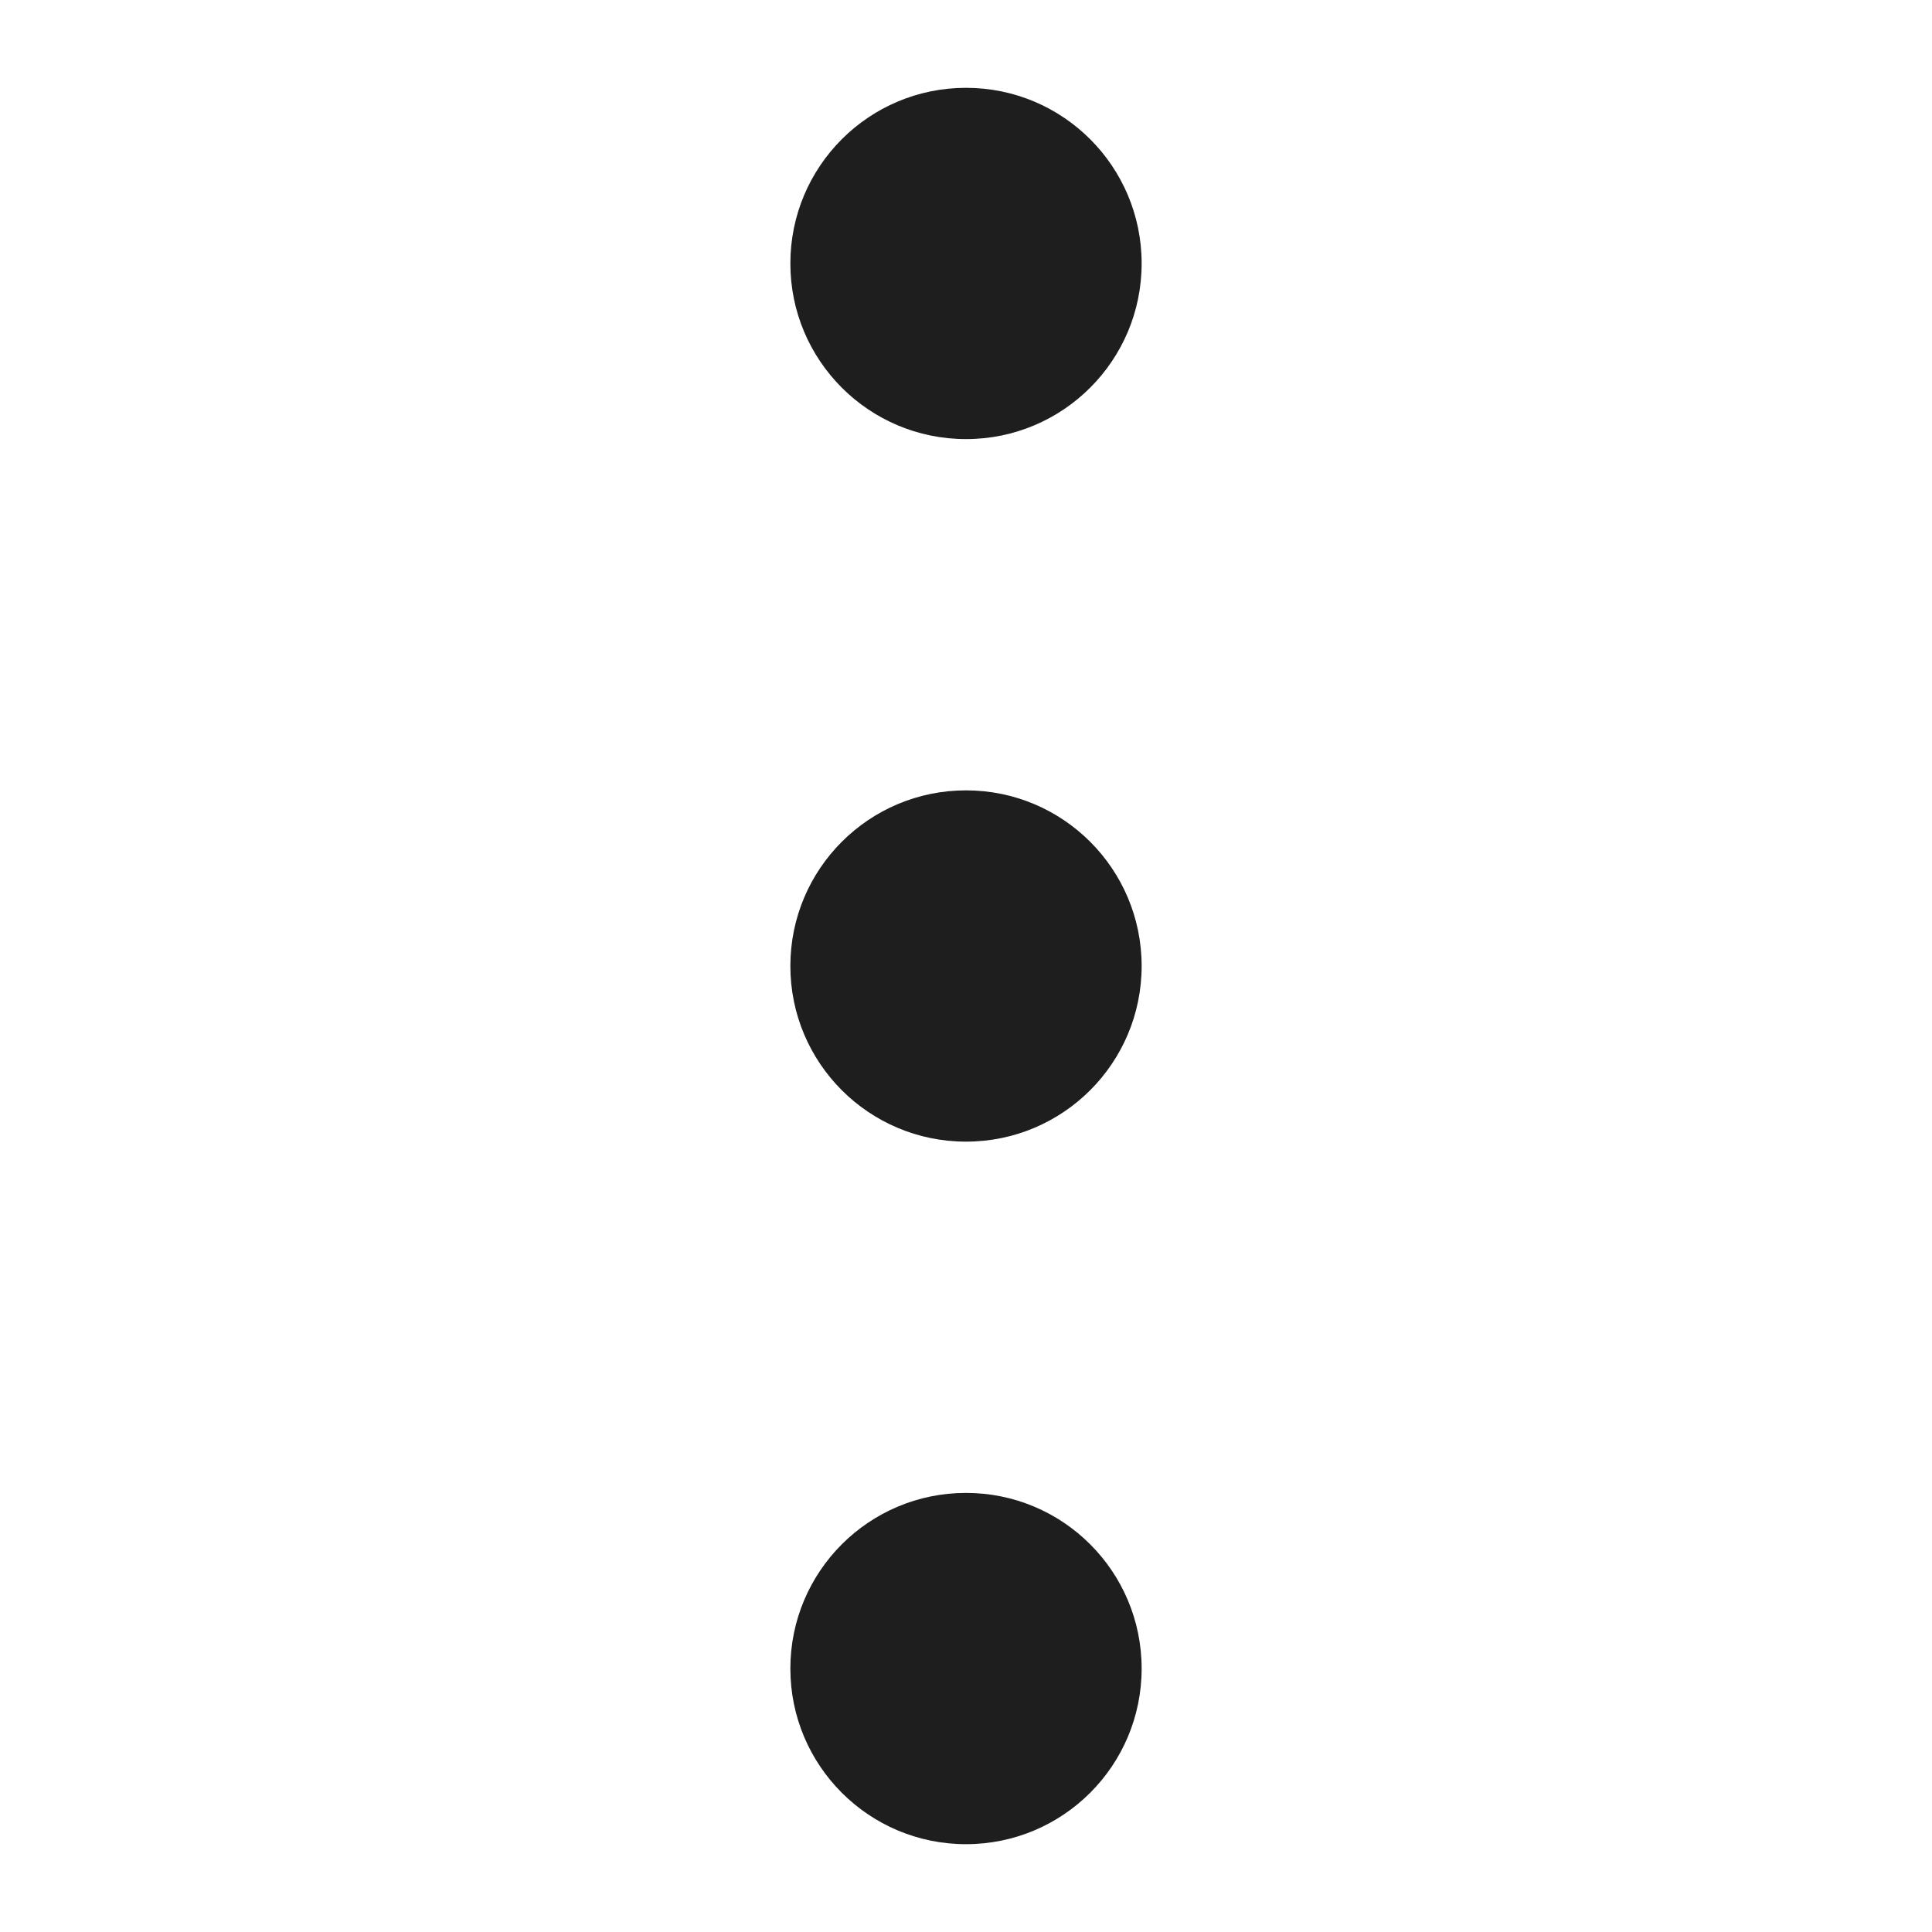
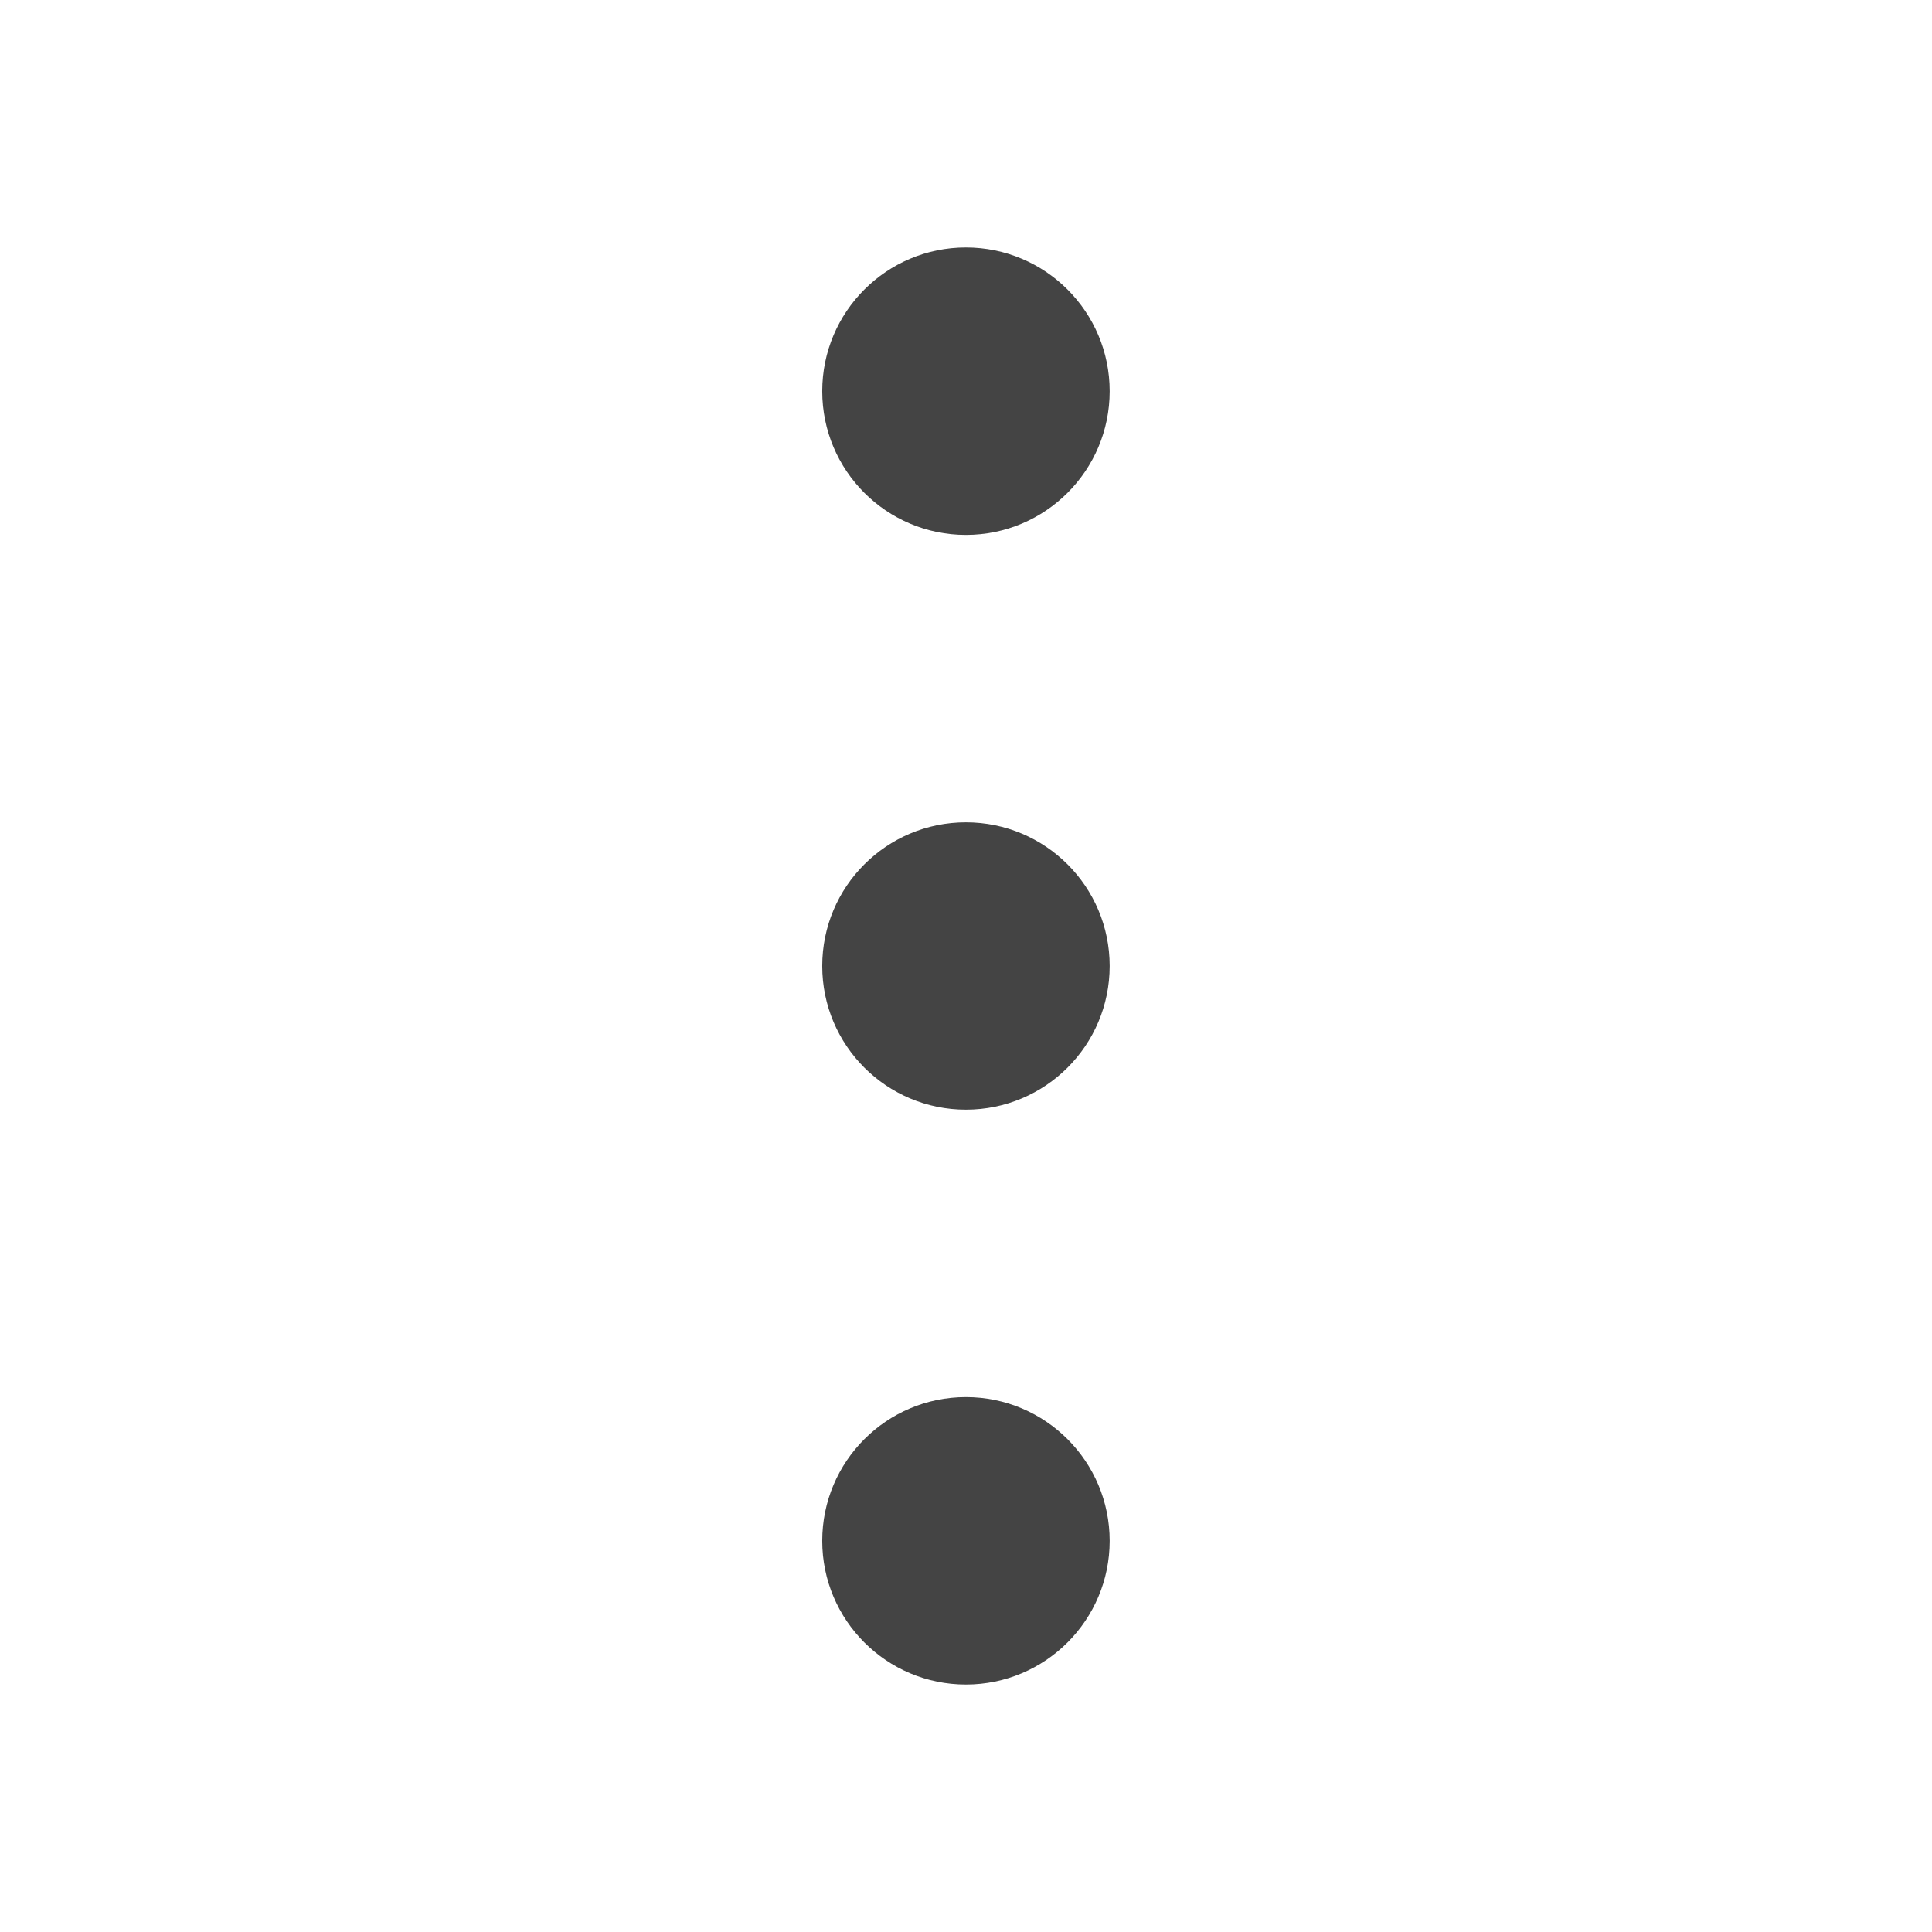
- <svg xmlns="http://www.w3.org/2000/svg" width="22px" height="22px" viewBox="0 0 22 22" version="1.1">
-   <g id="Page-1" stroke="none" stroke-width="1" fill="none" fill-rule="evenodd">
-     <g id="0525_Release-_Image-Resource" transform="translate(-965, -407)" fill="#1E1E1E">
-       <g id="ic_large_more_click" transform="translate(965, 407)">
-         <path d="M19,9 C20.105,9 21,9.895 21,11 C21,12.105 20.105,13 19,13 C17.895,13 17,12.105 17,11 C17,9.895 17.895,9 19,9 Z M11,9 C12.105,9 13,9.895 13,11 C13,12.105 12.105,13 11,13 C9.895,13 9,12.105 9,11 C9,9.895 9.895,9 11,9 Z M3,9 C4.105,9 5,9.895 5,11 C5,12.105 4.105,13 3,13 C1.895,13 1,12.105 1,11 C1,9.895 1.895,9 3,9 Z" id="Combined-Shape" transform="translate(11, 11) rotate(-270) translate(-11, -11) " />
-       </g>
-     </g>
-   </g>
+ <svg xmlns="http://www.w3.org/2000/svg" width="22" height="22" viewBox="0 0 22 22" fill="none">
+   <path fill-rule="evenodd" clip-rule="evenodd" d="M10.999 2.818C10.096 2.818 9.363 3.551 9.363 4.455C9.363 5.358 10.096 6.091 10.999 6.091C11.903 6.091 12.636 5.358 12.636 4.455C12.636 3.551 11.903 2.818 10.999 2.818ZM9.363 11C9.363 10.096 10.096 9.364 10.999 9.364C11.903 9.364 12.636 10.096 12.636 11C12.636 11.904 11.903 12.636 10.999 12.636C10.096 12.636 9.363 11.904 9.363 11ZM9.363 17.546C9.363 16.642 10.096 15.909 10.999 15.909C11.903 15.909 12.636 16.642 12.636 17.546C12.636 18.449 11.903 19.182 10.999 19.182C10.096 19.182 9.363 18.449 9.363 17.546Z" fill="#444444" />
</svg>
